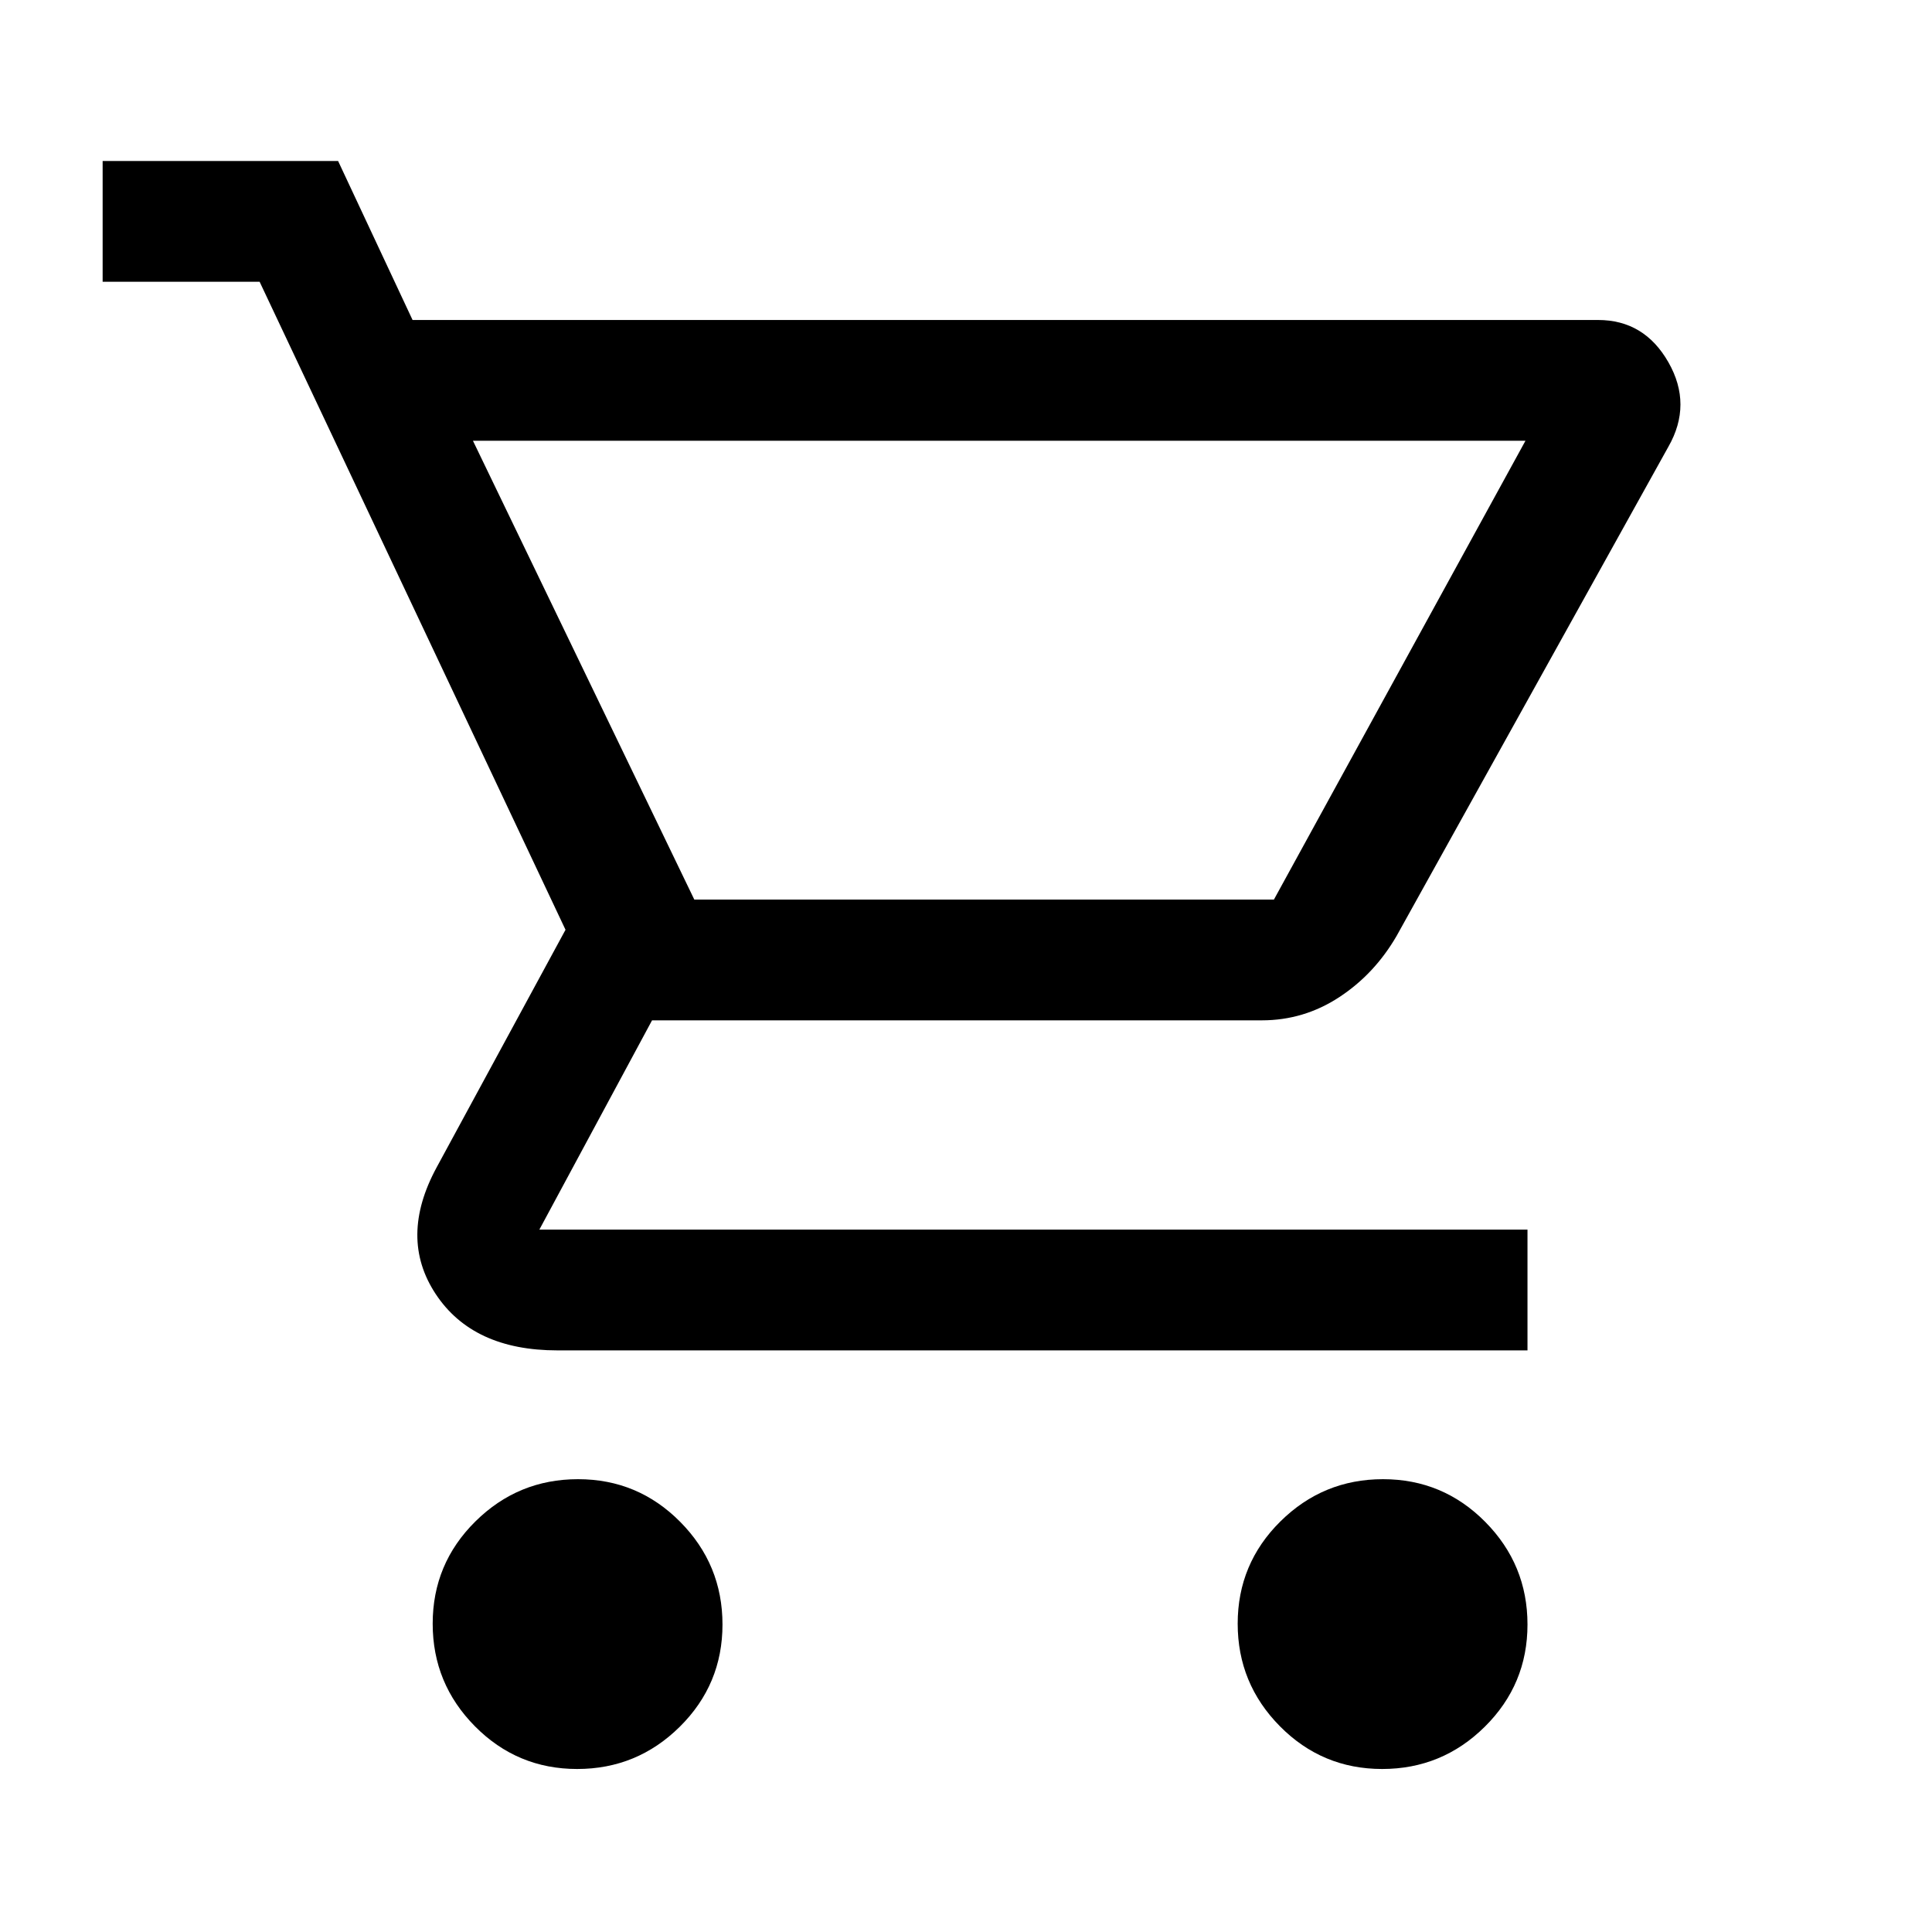
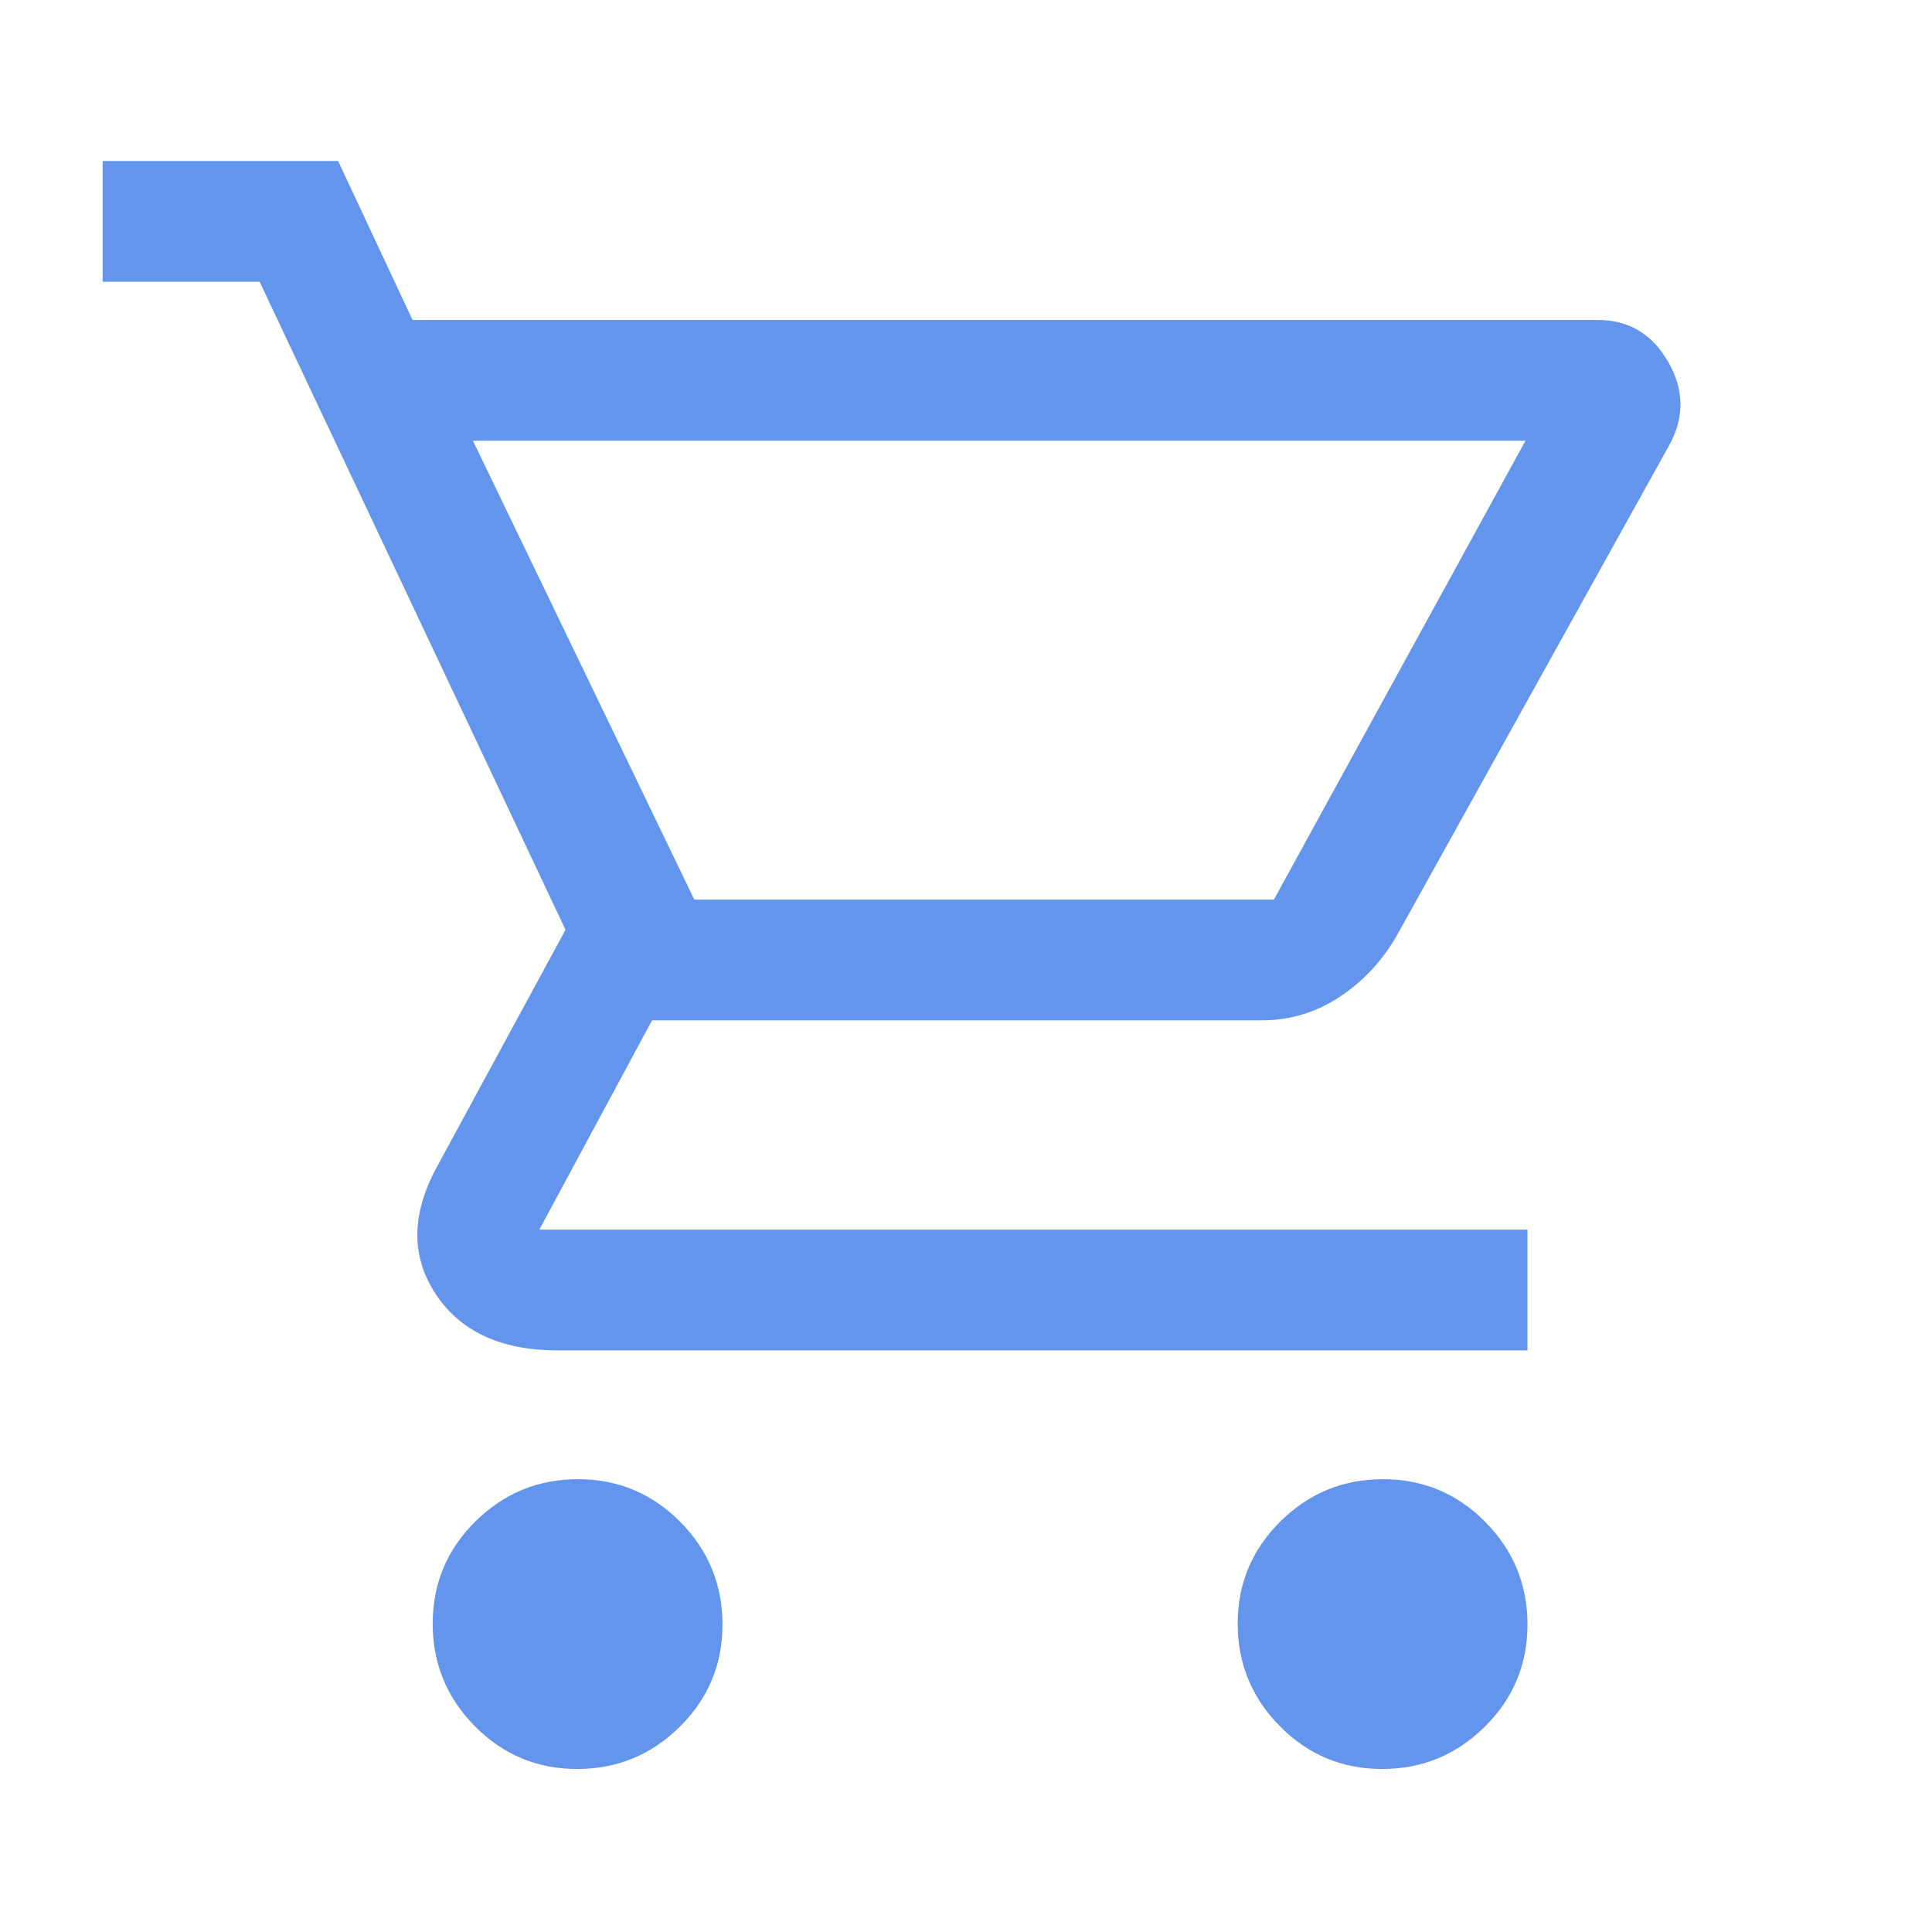
- <svg xmlns="http://www.w3.org/2000/svg" height="48" viewBox="0 96 960 960" width="48">
+ <svg xmlns="http://www.w3.org/2000/svg" height="48" viewBox="0 96 960 960" fill="#6495EDFF" width="48">
  <path d="M286.788 975Q257 975 236 953.788q-21-21.213-21-51Q215 873 236.212 852q21.213-21 51-21Q317 831 338 852.212q21 21.213 21 51Q359 933 337.788 954q-21.213 21-51 21Zm400 0Q657 975 636 953.788q-21-21.213-21-51Q615 873 636.212 852q21.213-21 51-21Q717 831 738 852.212q21 21.213 21 51Q759 933 737.788 954q-21.213 21-51 21ZM235 315l110 228h288l125-228H235Zm-30-60h589.074q22.964 0 34.945 21Q841 297 829 318L694 561q-11 19-28.559 30.5Q647.881 603 627 603H324l-56 104h491v60H277q-42 0-60.5-28t.5-63l64-118-152-322H51v-60h117l37 79Zm140 288h288-288Z" />
</svg>
